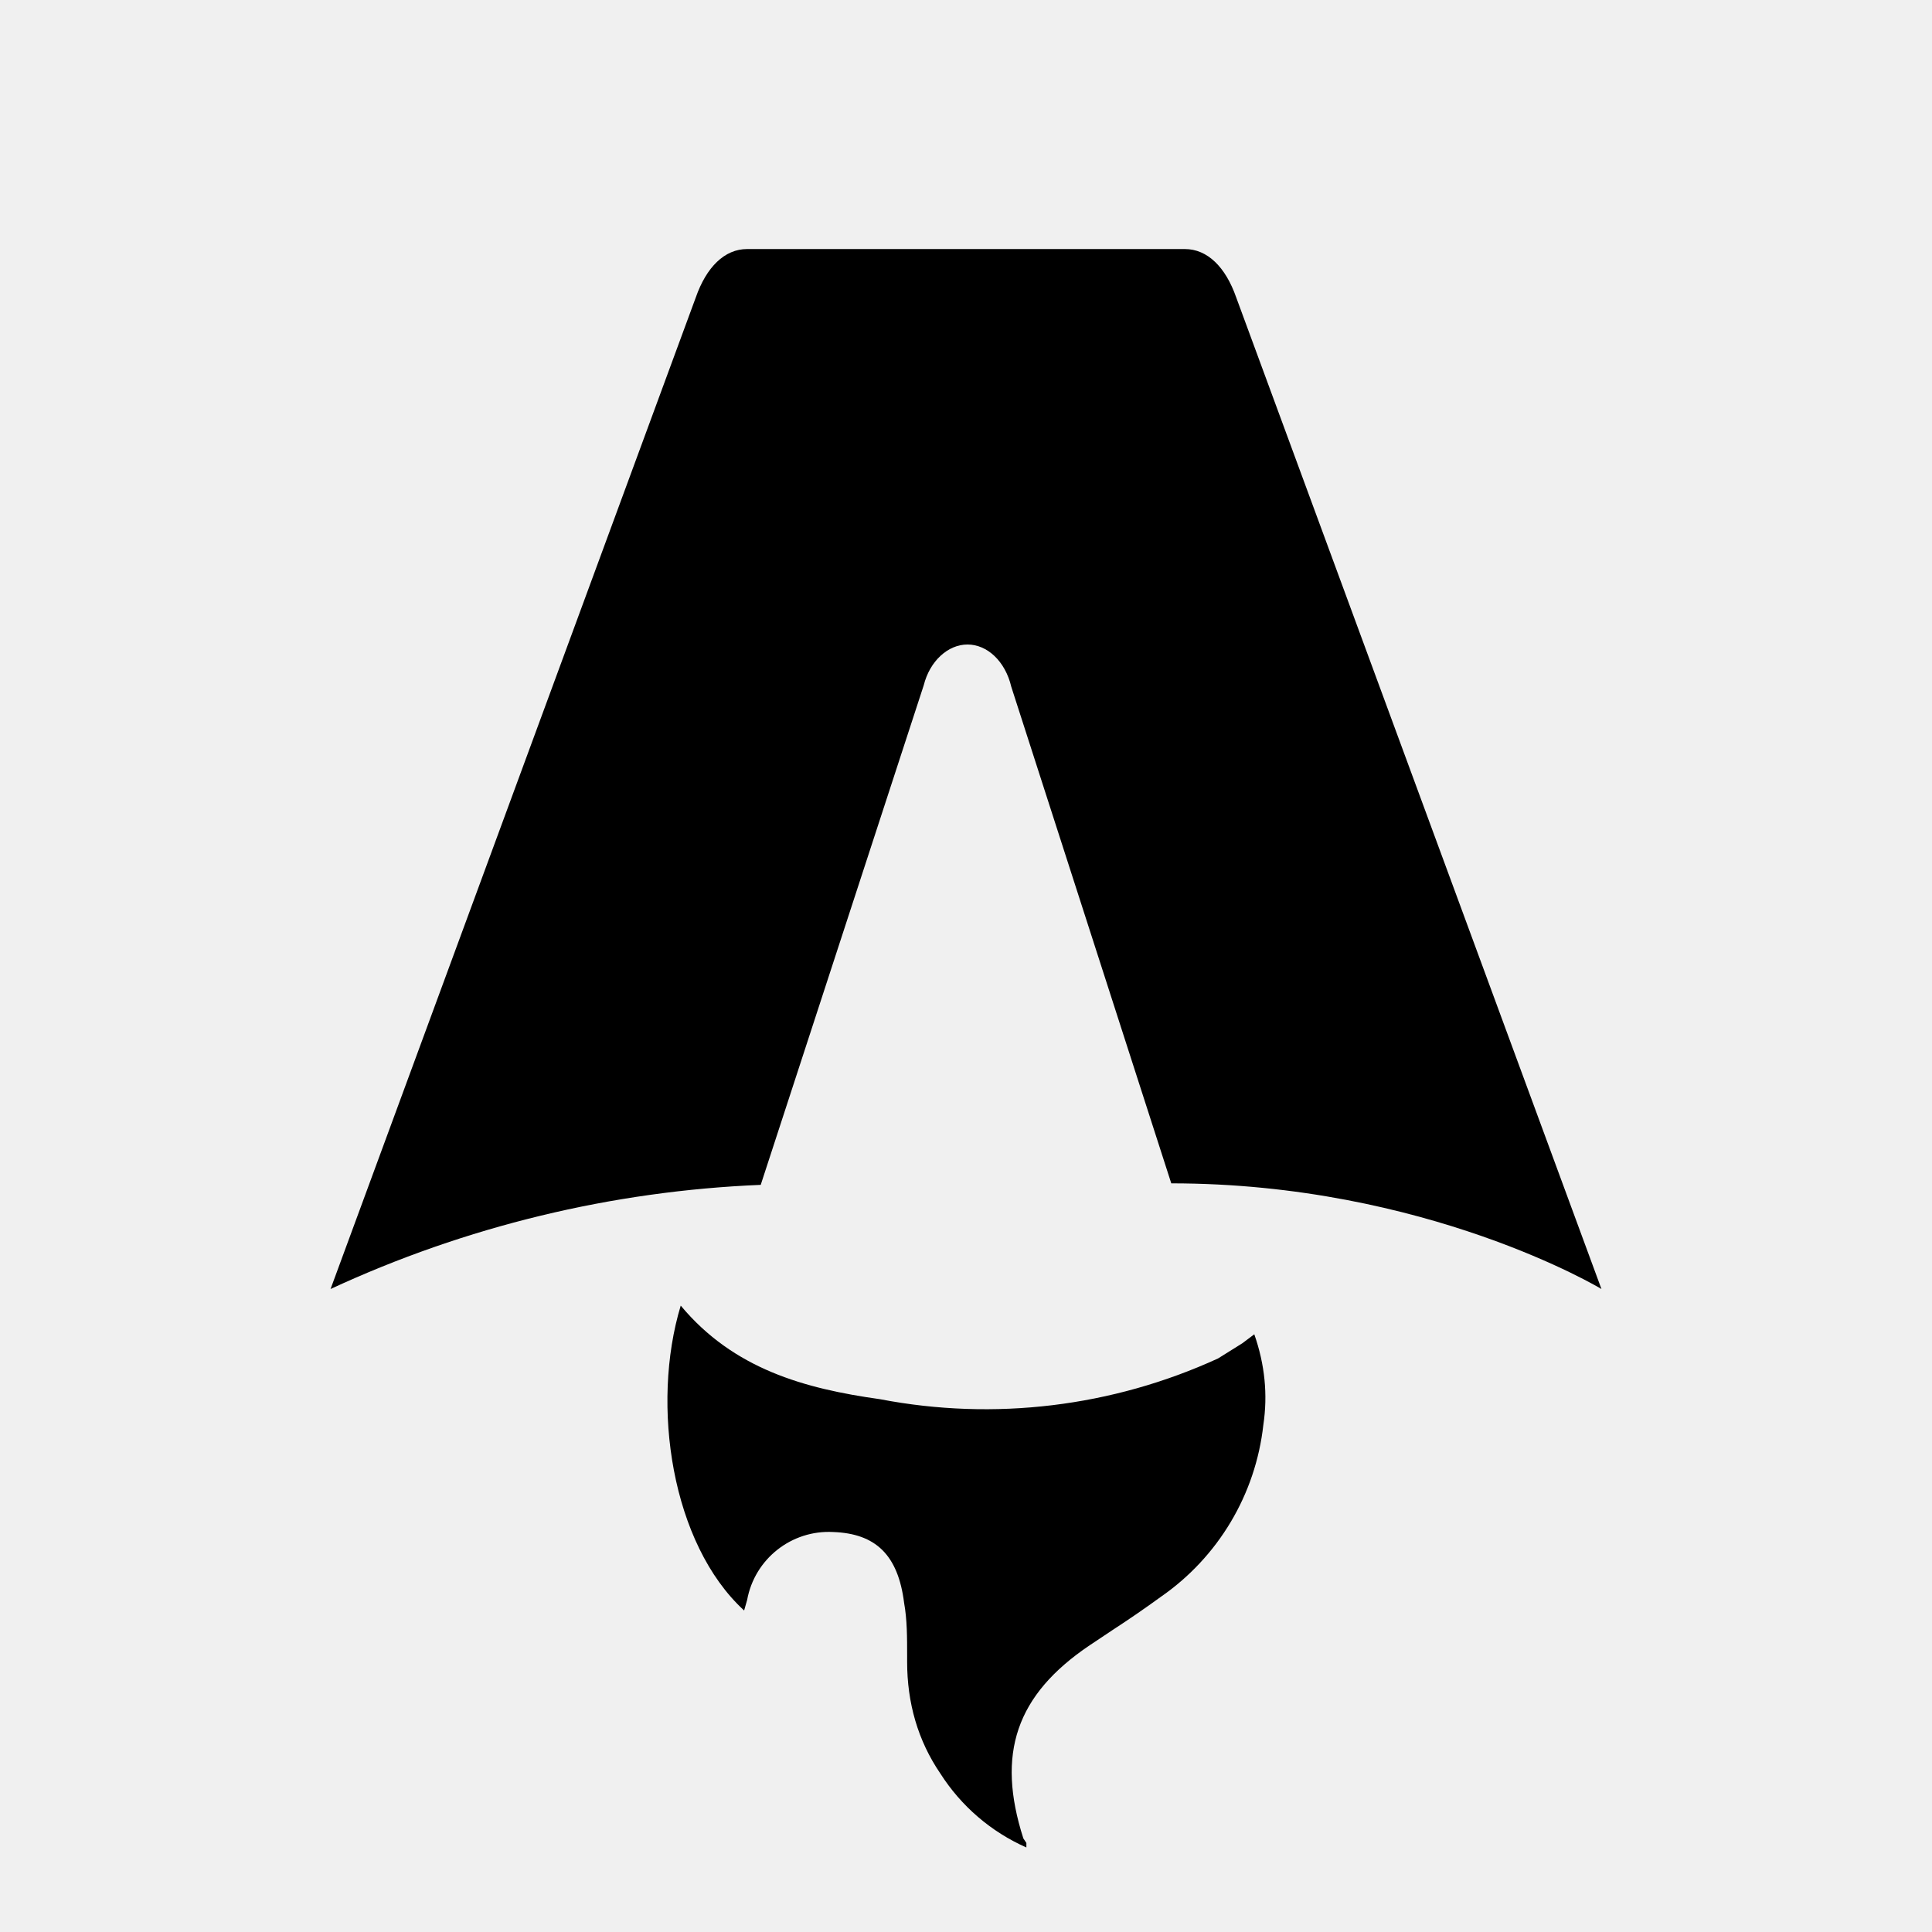
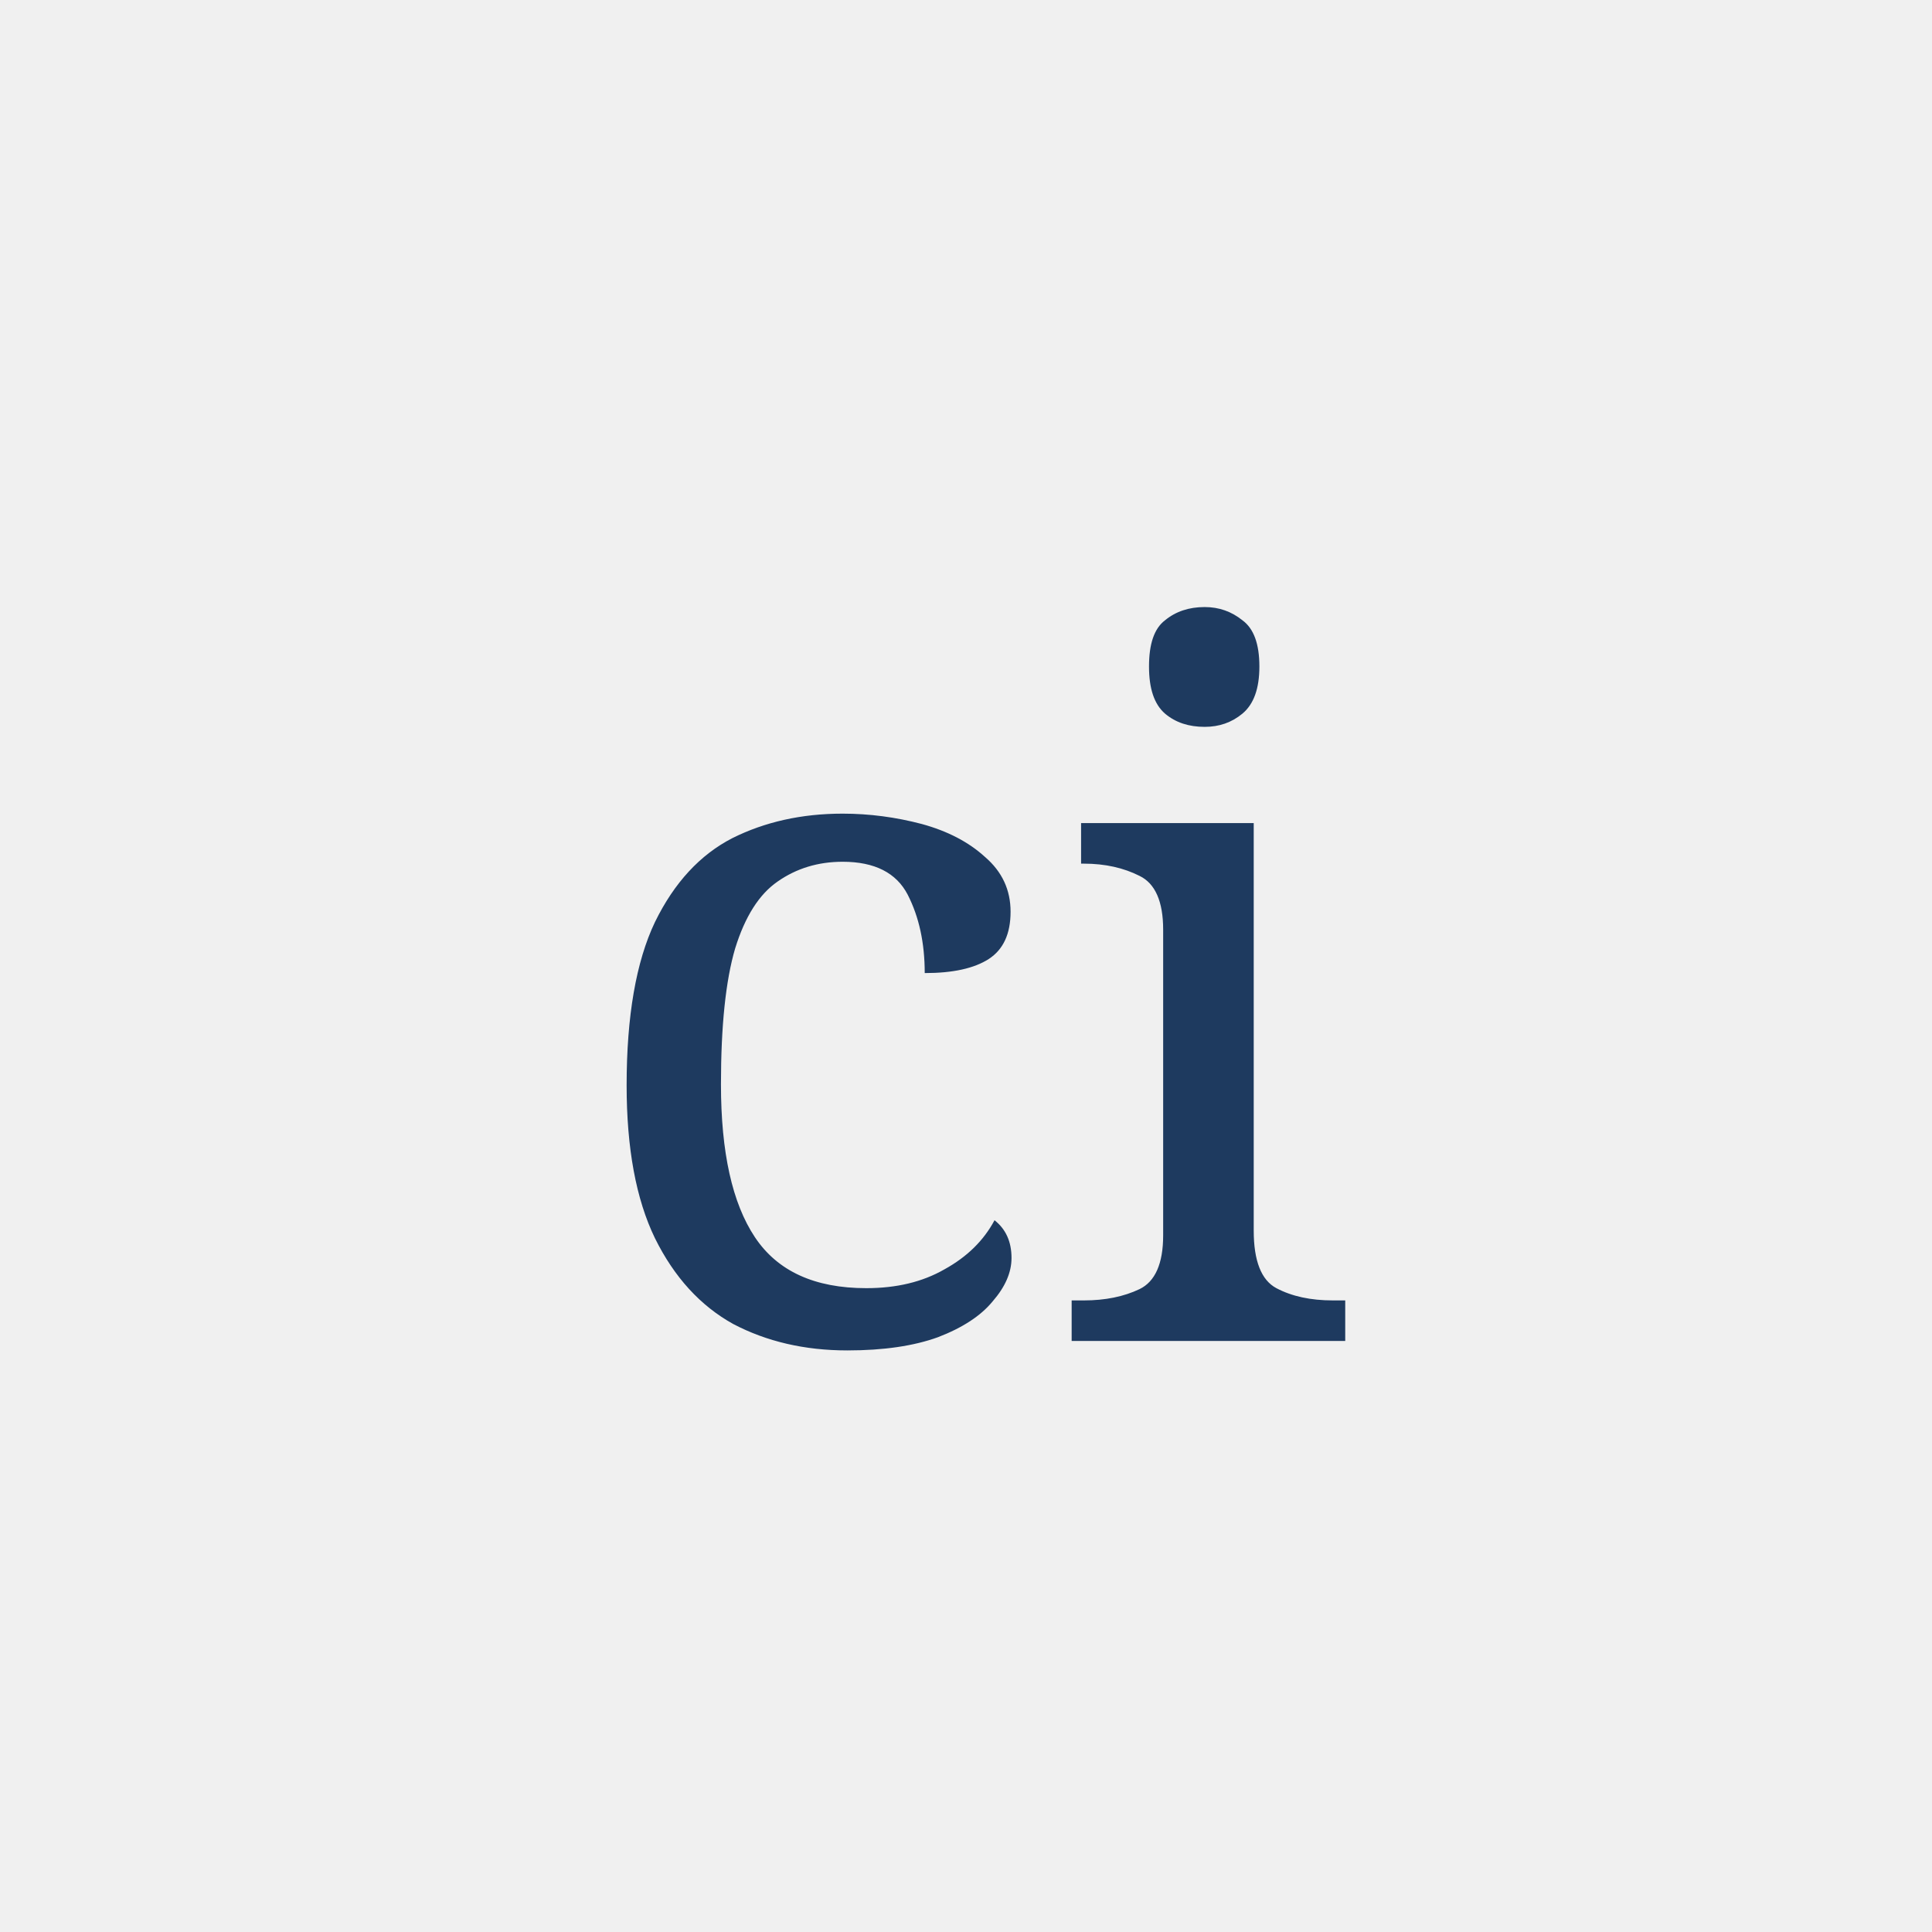
- <svg xmlns="http://www.w3.org/2000/svg" fill="none" viewBox="0 0 128 128">
-   <path d="M50.4 78.5a75.1 75.1 0 0 0-28.5 6.9l24.2-65.7c.7-2 1.9-3.2 3.4-3.2h29c1.5 0 2.7 1.2 3.4 3.2l24.2 65.7s-11.6-7-28.5-7L67 45.5c-.4-1.7-1.6-2.8-2.9-2.8-1.3 0-2.5 1.1-2.9 2.7L50.4 78.5Zm-1.1 28.2Zm-4.2-20.2c-2 6.6-.6 15.8 4.2 20.2a17.5 17.5 0 0 1 .2-.7 5.5 5.5 0 0 1 5.7-4.5c2.8.1 4.3 1.5 4.7 4.7.2 1.1.2 2.3.2 3.5v.4c0 2.7.7 5.2 2.2 7.4a13 13 0 0 0 5.7 4.9v-.3l-.2-.3c-1.8-5.6-.5-9.5 4.4-12.8l1.5-1a73 73 0 0 0 3.2-2.2 16 16 0 0 0 6.8-11.4c.3-2 .1-4-.6-6l-.8.6-1.6 1a37 37 0 0 1-22.4 2.7c-5-.7-9.7-2-13.2-6.2Z" />
-   <style>
-         path { fill: #000; }
-         @media (prefers-color-scheme: dark) {
-             path { fill: #FFF; }
-         }
-     </style>
+ <svg xmlns="http://www.w3.org/2000/svg" viewBox="0 0 32 32">
+   <text x="50%" y="50%" dominant-baseline="central" text-anchor="middle" font-family="Georgia, serif" font-size="16" fill="#1e3a5f">ci</text>
</svg>
